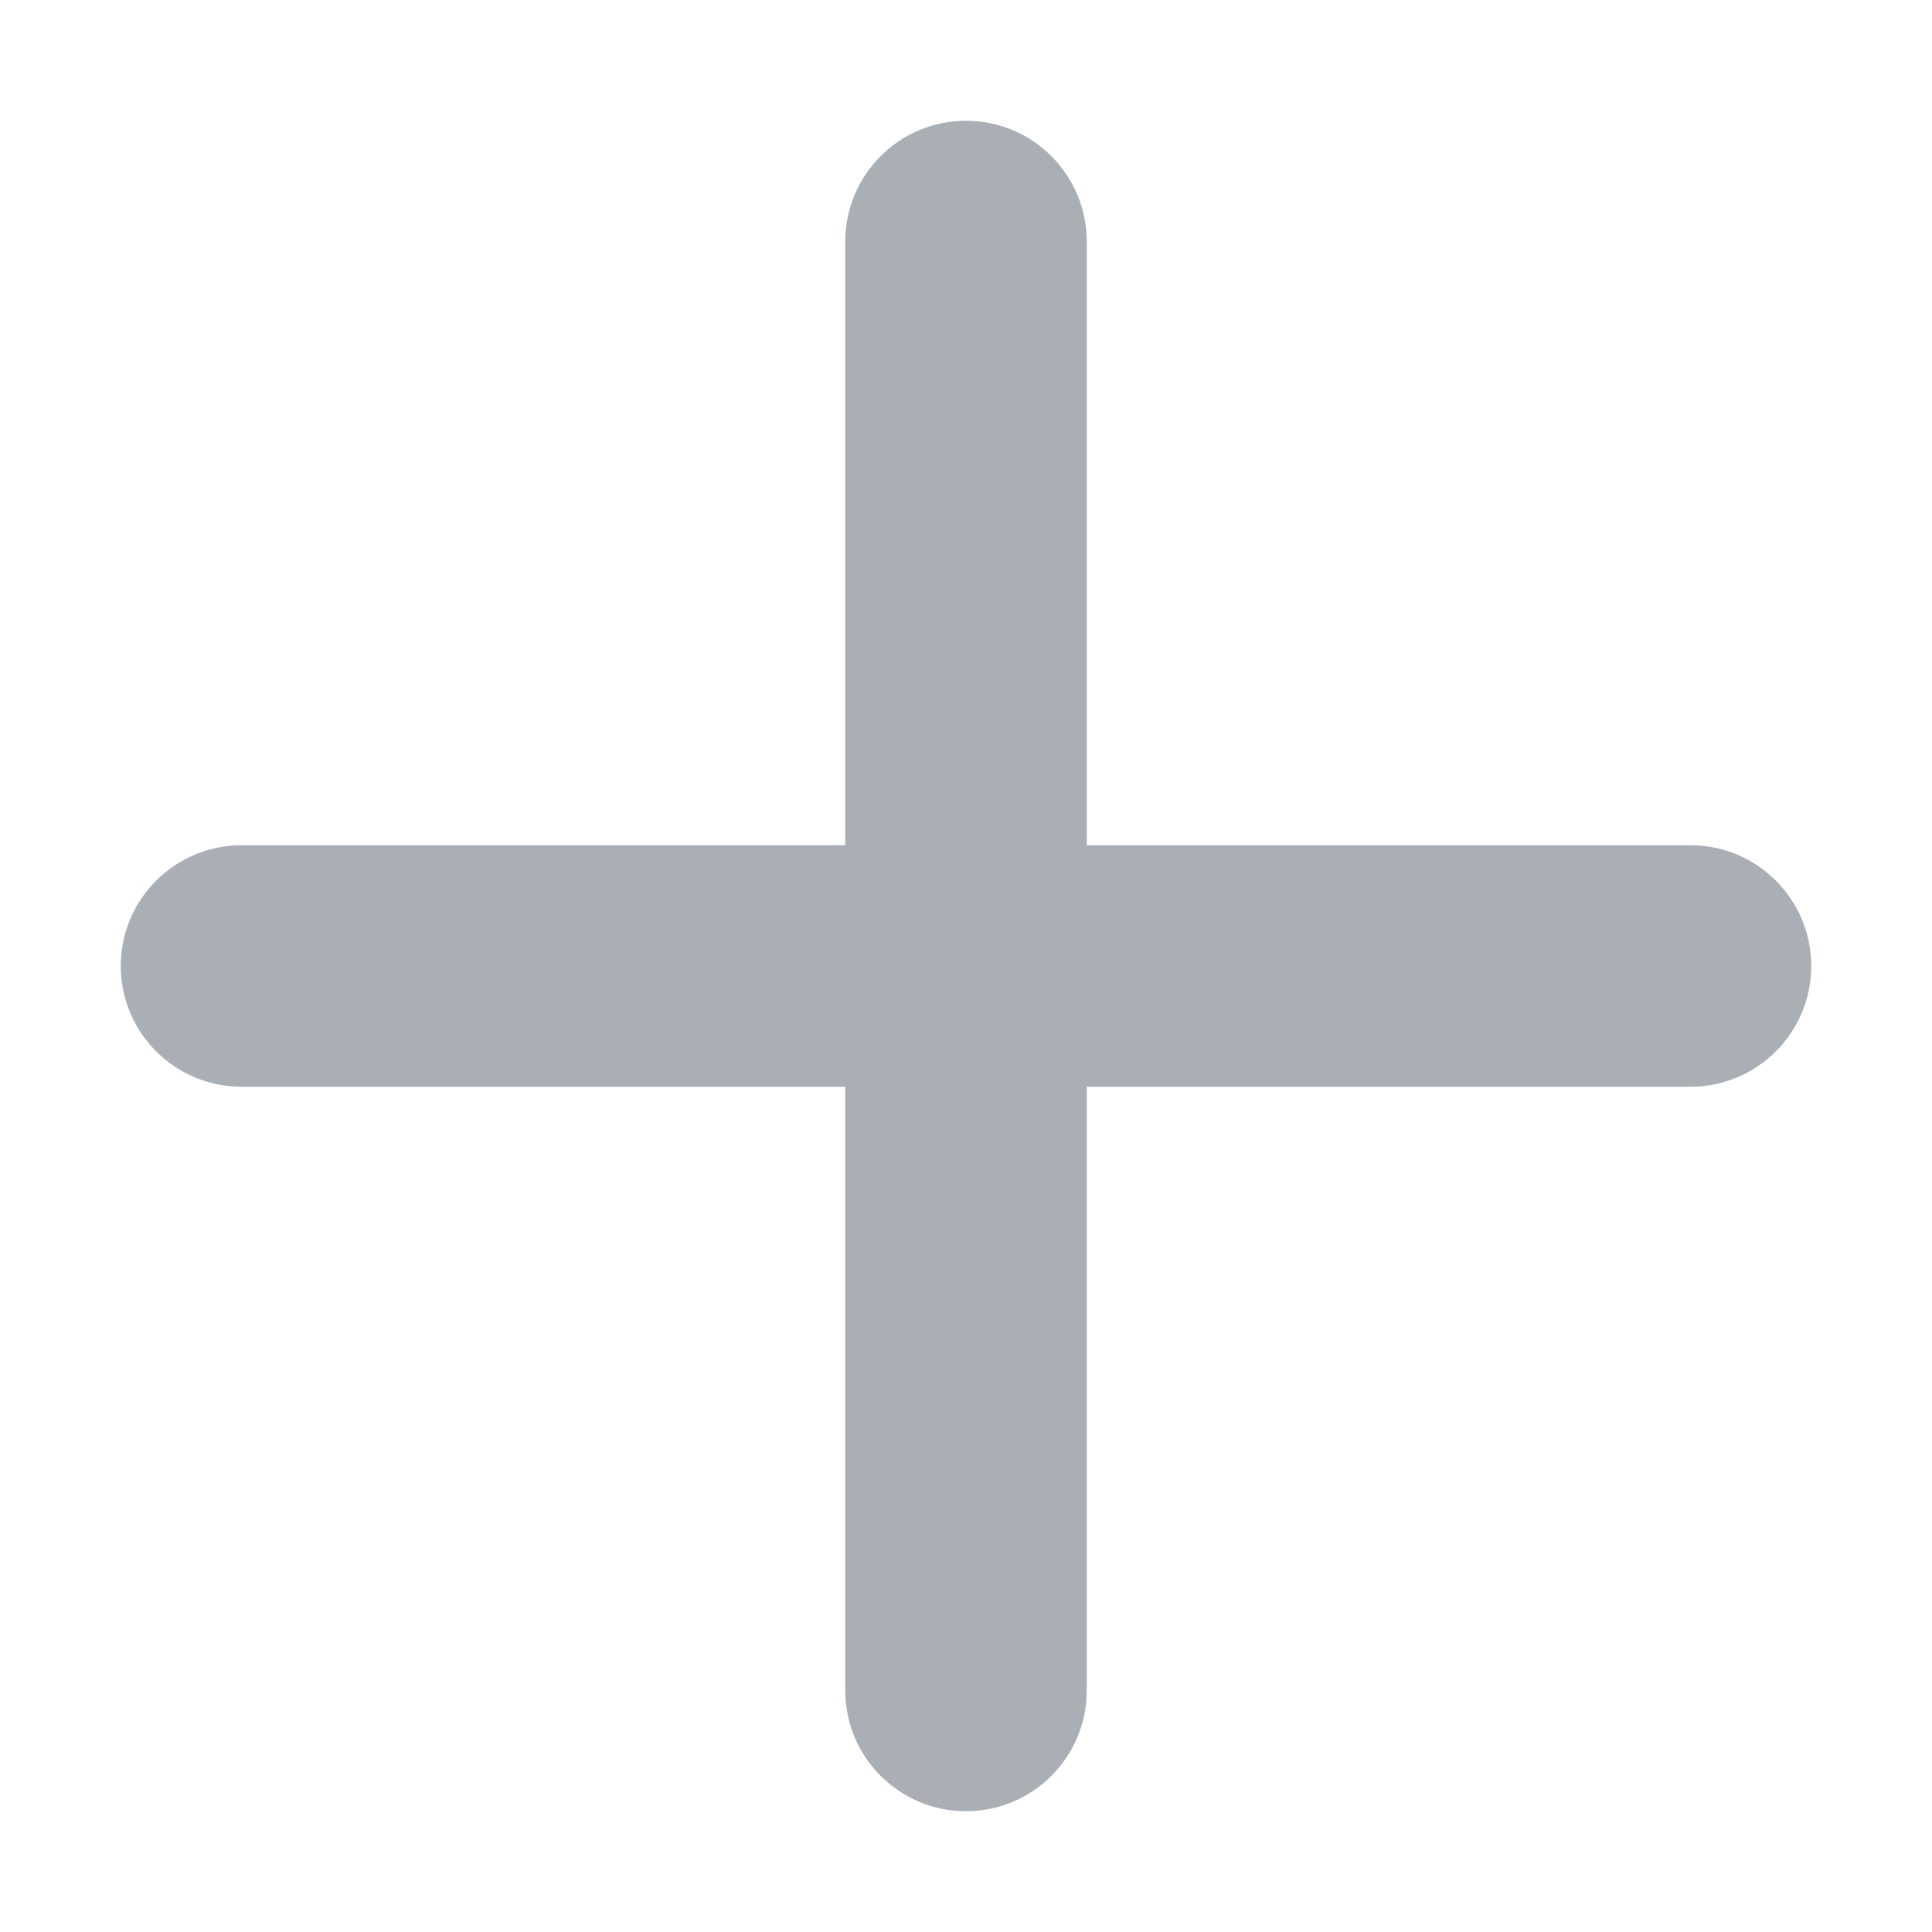
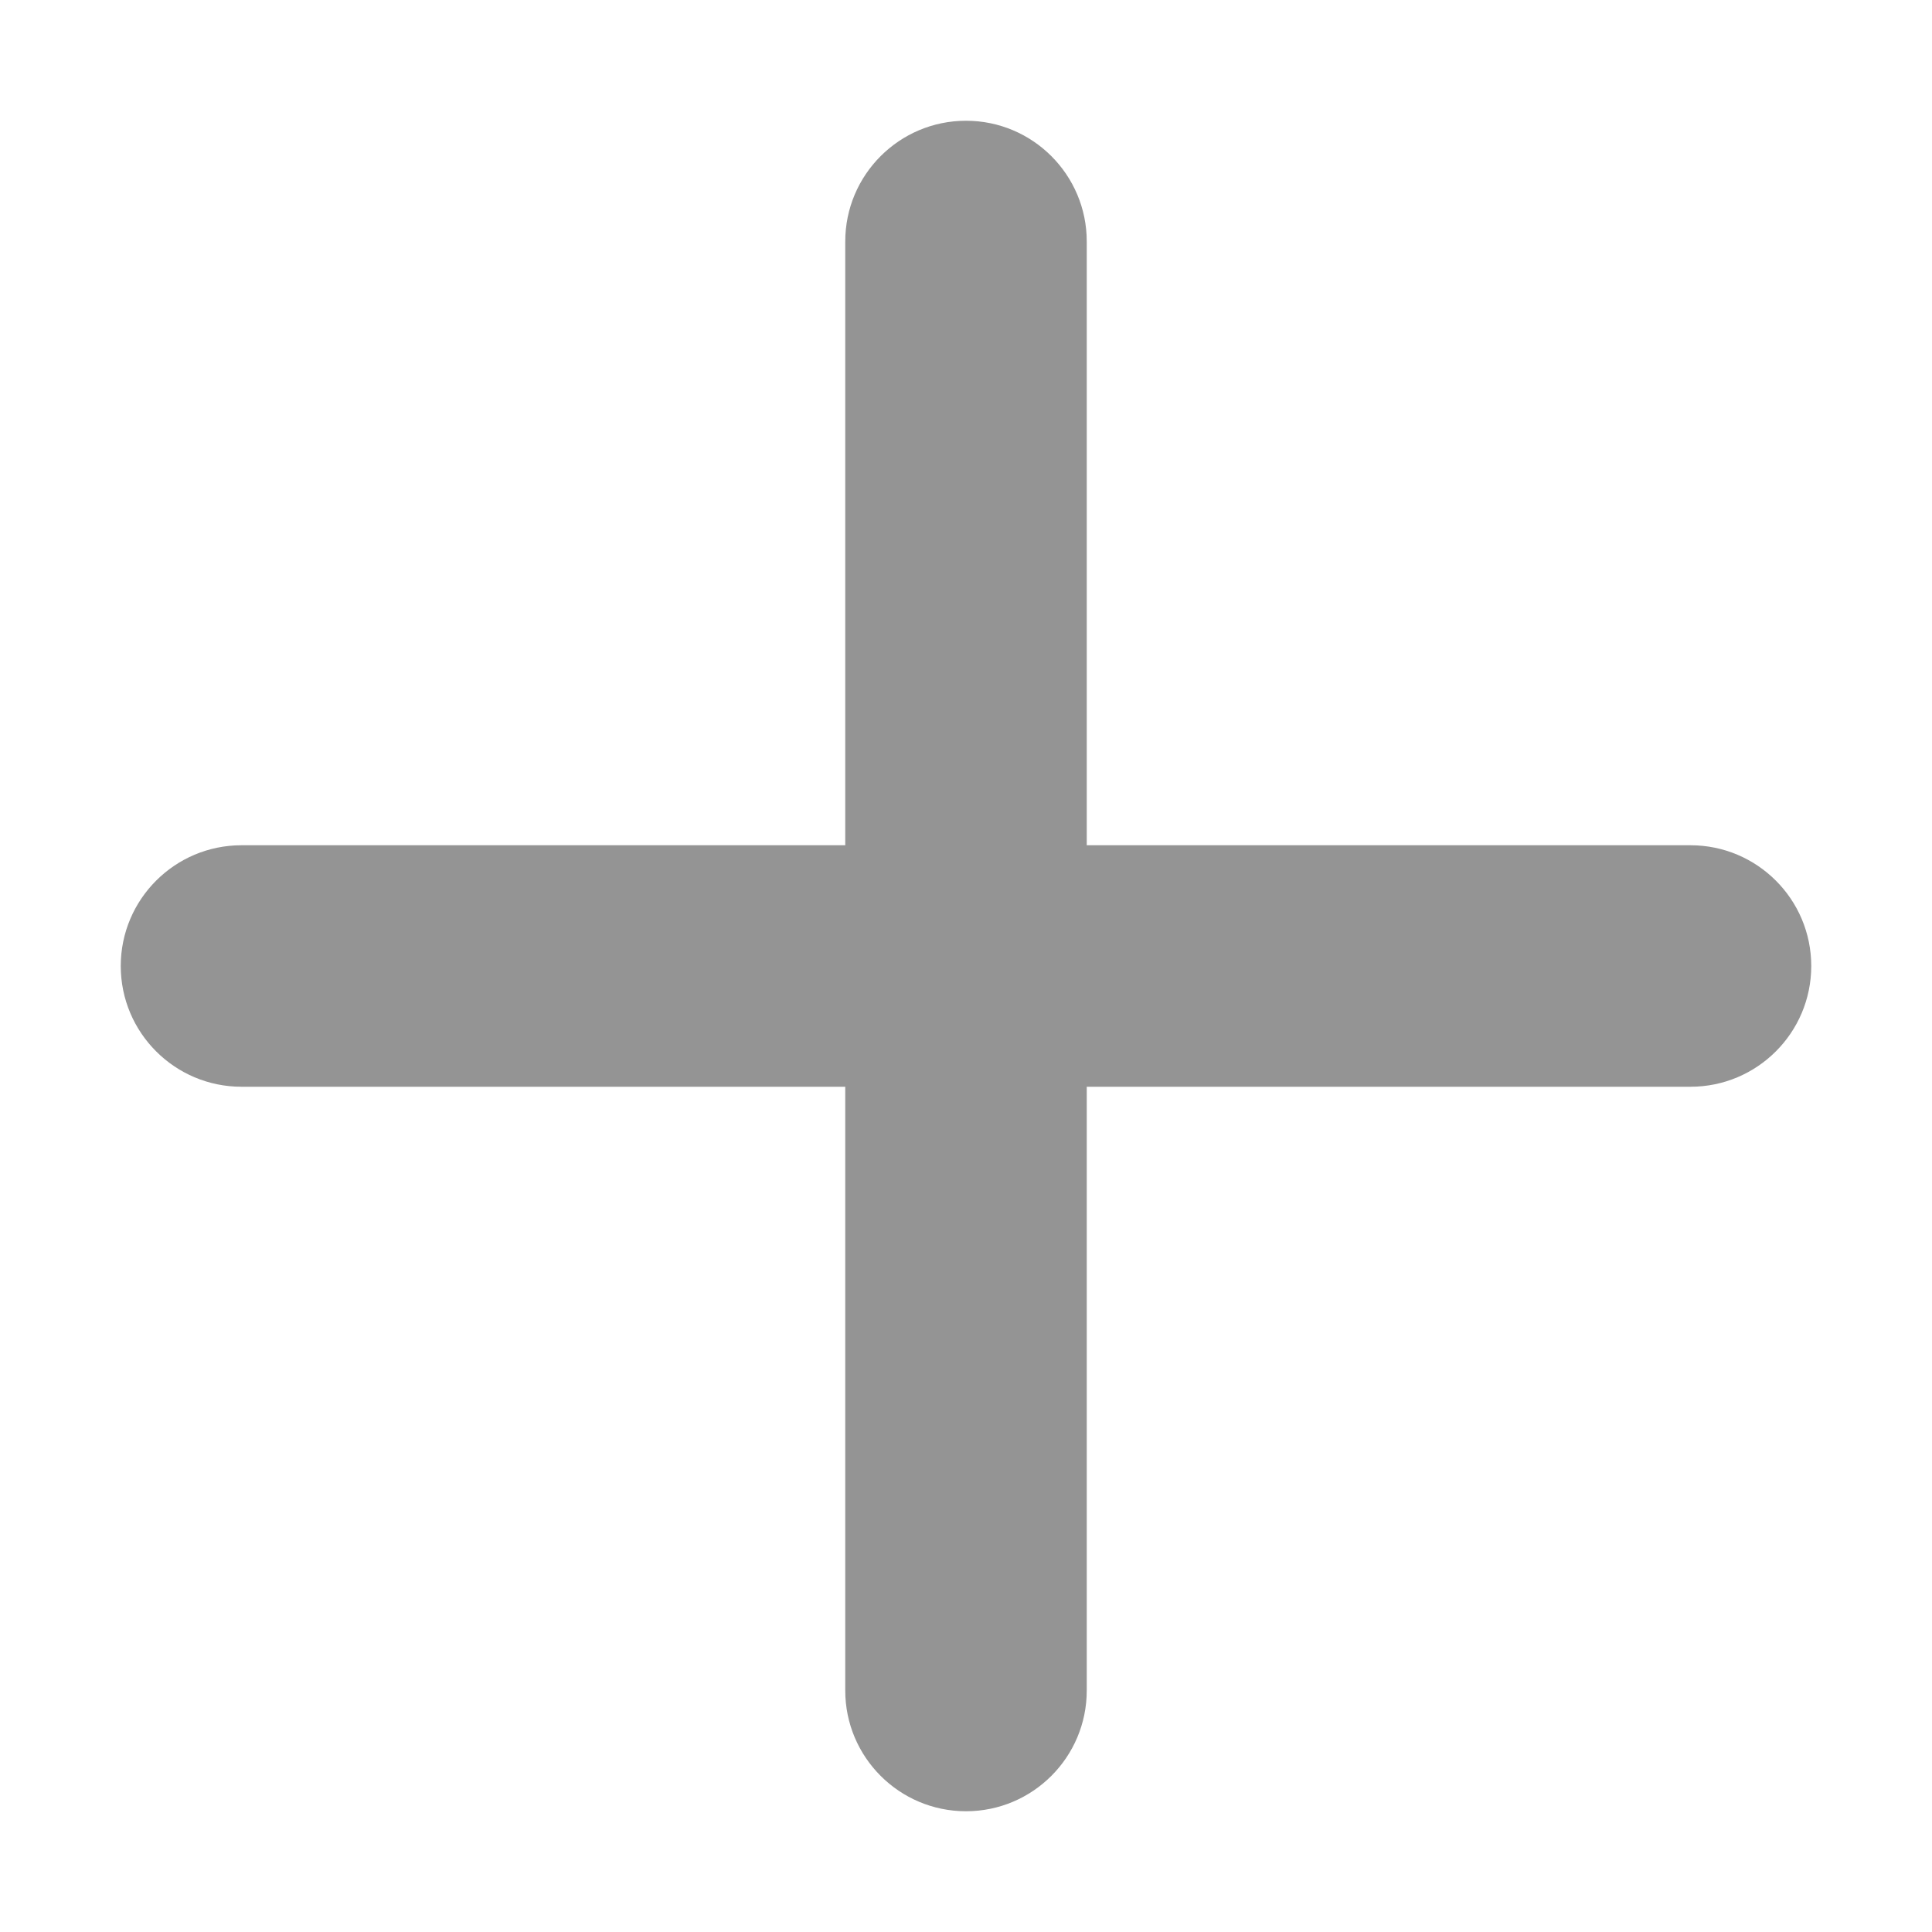
<svg xmlns="http://www.w3.org/2000/svg" width="32" height="32">
  <g>
-     <rect fill="none" id="canvas_background" height="402" width="582" y="-1" x="-1" />
-   </g>
-   <g>
-     <path fill="#aaafb5" id="svg_1" d="m28,14l-10,0l0,-10c0,-1.104 -0.896,-2 -2,-2s-2,0.896 -2,2l0,10l-10,0c-1.104,0 -2,0.896 -2,2s0.896,2 2,2l10,0l0,10c0,1.104 0.896,2 2,2s2,-0.896 2,-2l0,-10l10,0c1.104,0 2,-0.896 2,-2s-0.896,-2 -2,-2z" />
+     <path fill="#949494" id="svg_1" d="m28,14l-10,0l0,-10c0,-1.104 -0.896,-2 -2,-2s-2,0.896 -2,2l0,10l-10,0c-1.104,0 -2,0.896 -2,2s0.896,2 2,2l10,0l0,10c0,1.104 0.896,2 2,2s2,-0.896 2,-2l0,-10l10,0c1.104,0 2,-0.896 2,-2s-0.896,-2 -2,-2z" />
  </g>
</svg>
